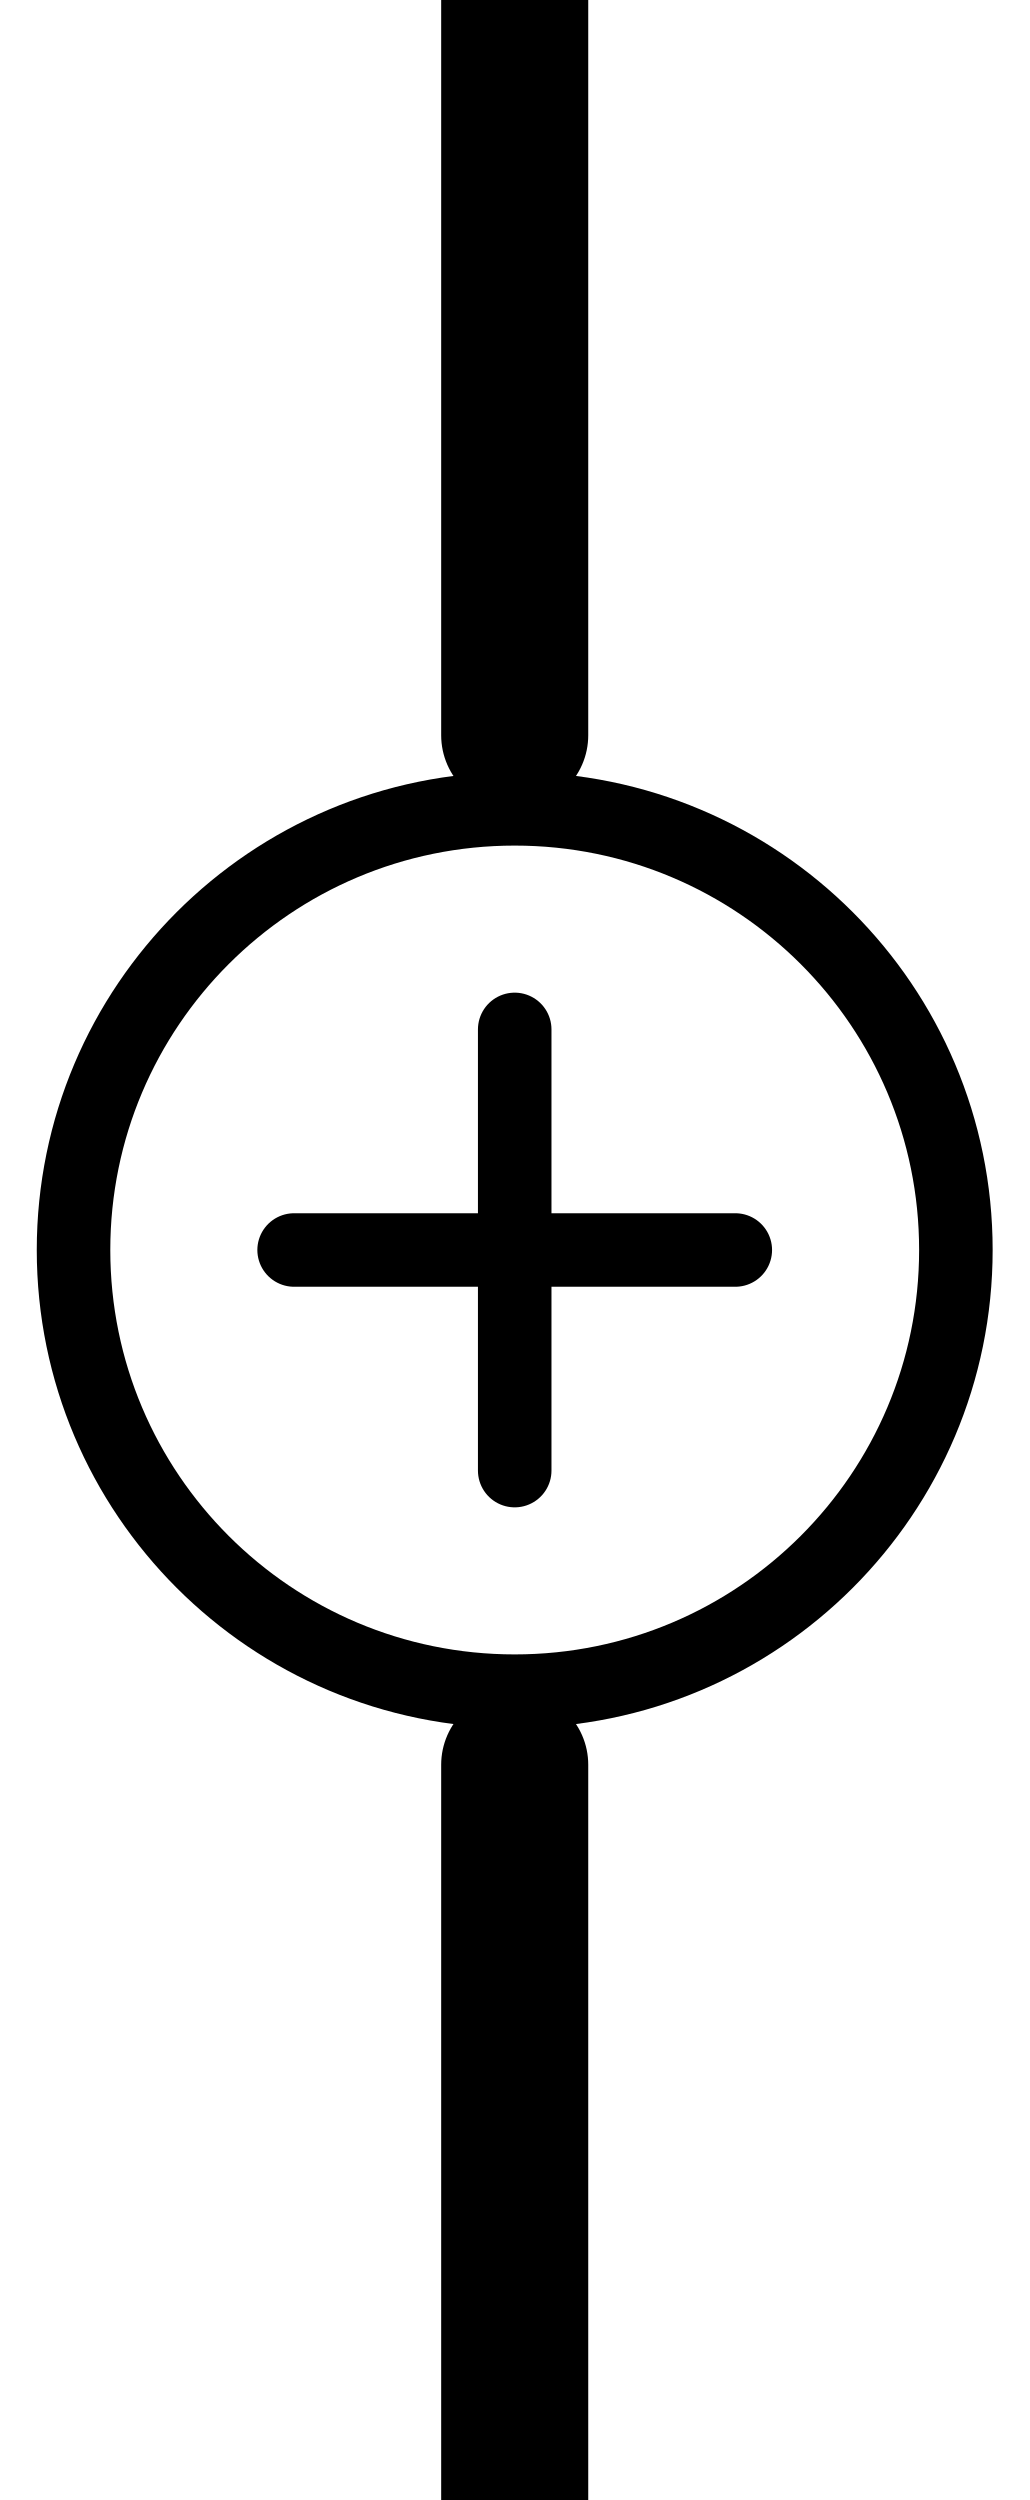
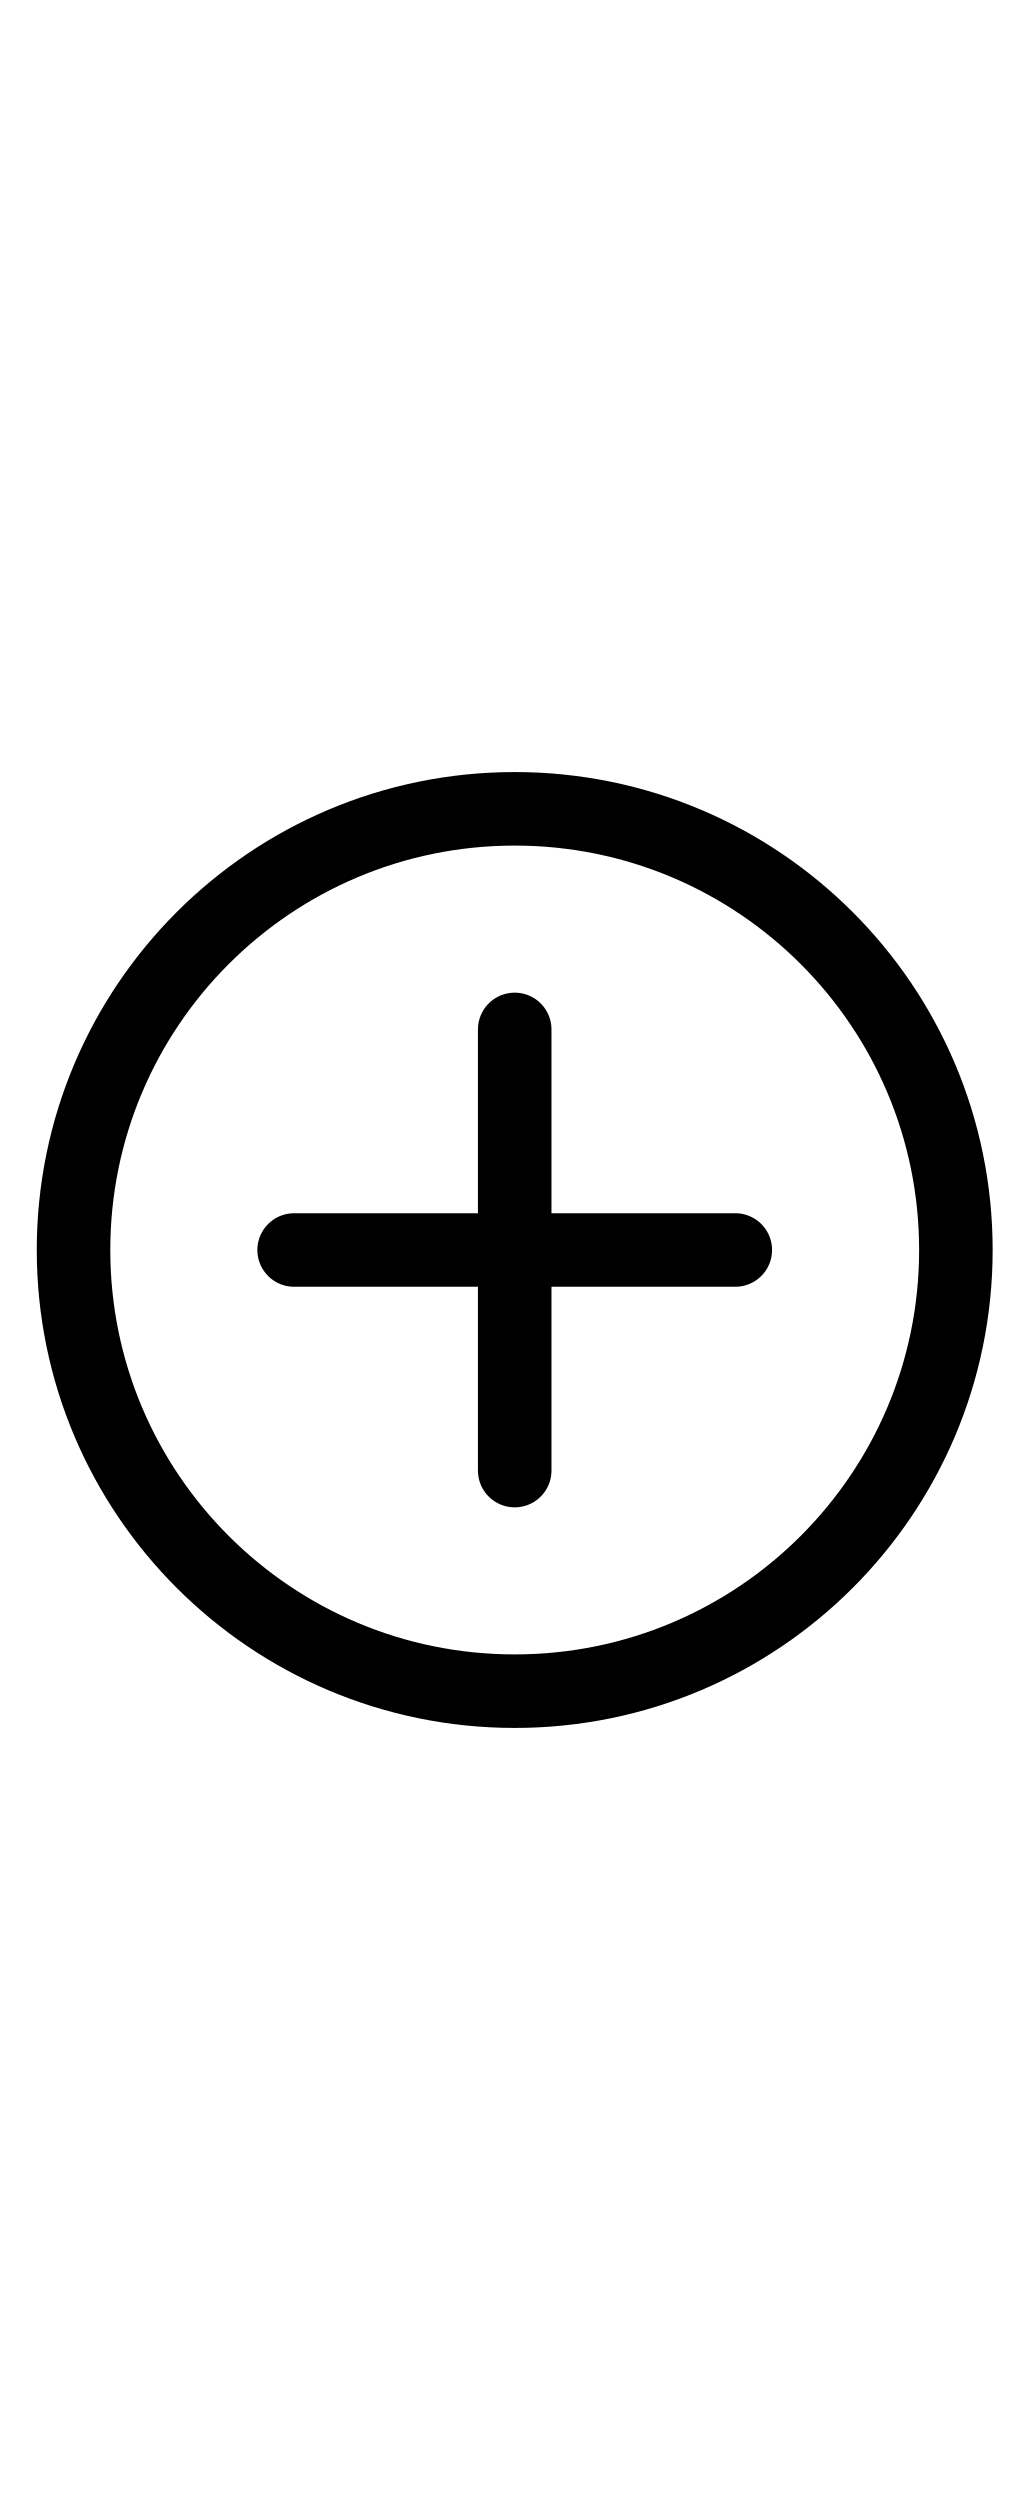
<svg xmlns="http://www.w3.org/2000/svg" width="14" height="34" viewBox="0 -10 14 34" fill="none" shape-rendering="geometricPrecision" stroke="currentColor" stroke-linecap="round" stroke-linejoin="round">
  <g class="darker">
    <circle cx="7" cy="7" r="6" />
    <path d="M7 4V10" class="hidden-when-open" />
    <path d="M10 7H4" />
  </g>
-   <path d="M7 -10V0" stroke-width="2" />
-   <path d="M7 14V24" stroke-width="2" />
+   <path d="M7 -10V0" stroke-width="0" />
+   <path d="M7 14V24" stroke-width="0" />
</svg>
